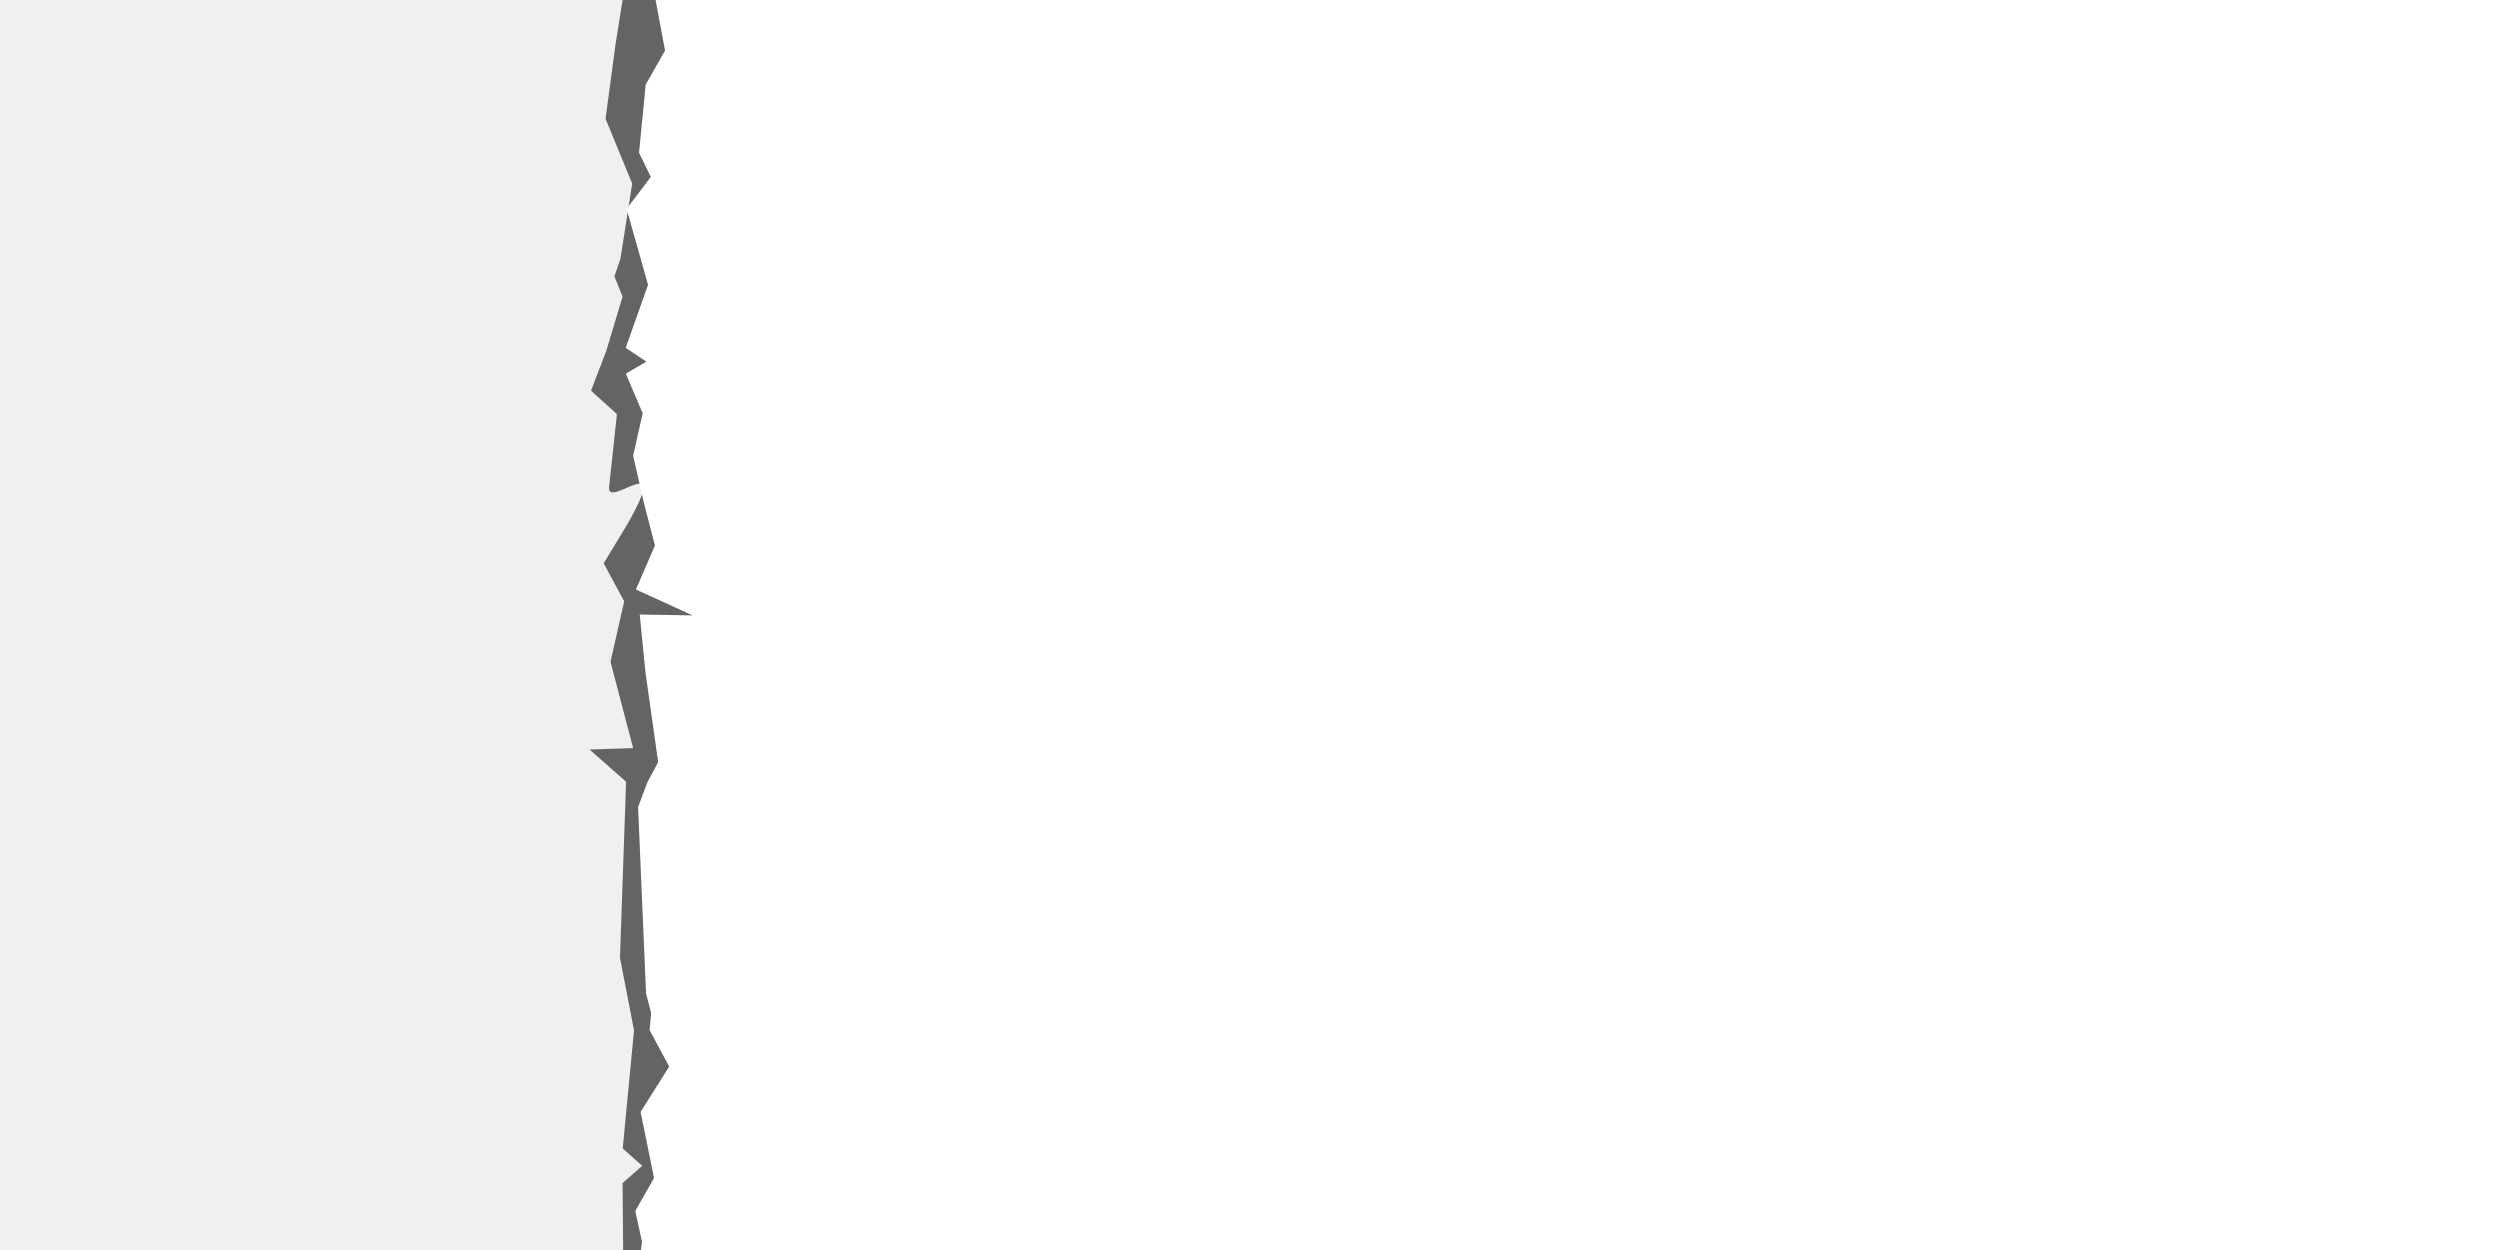
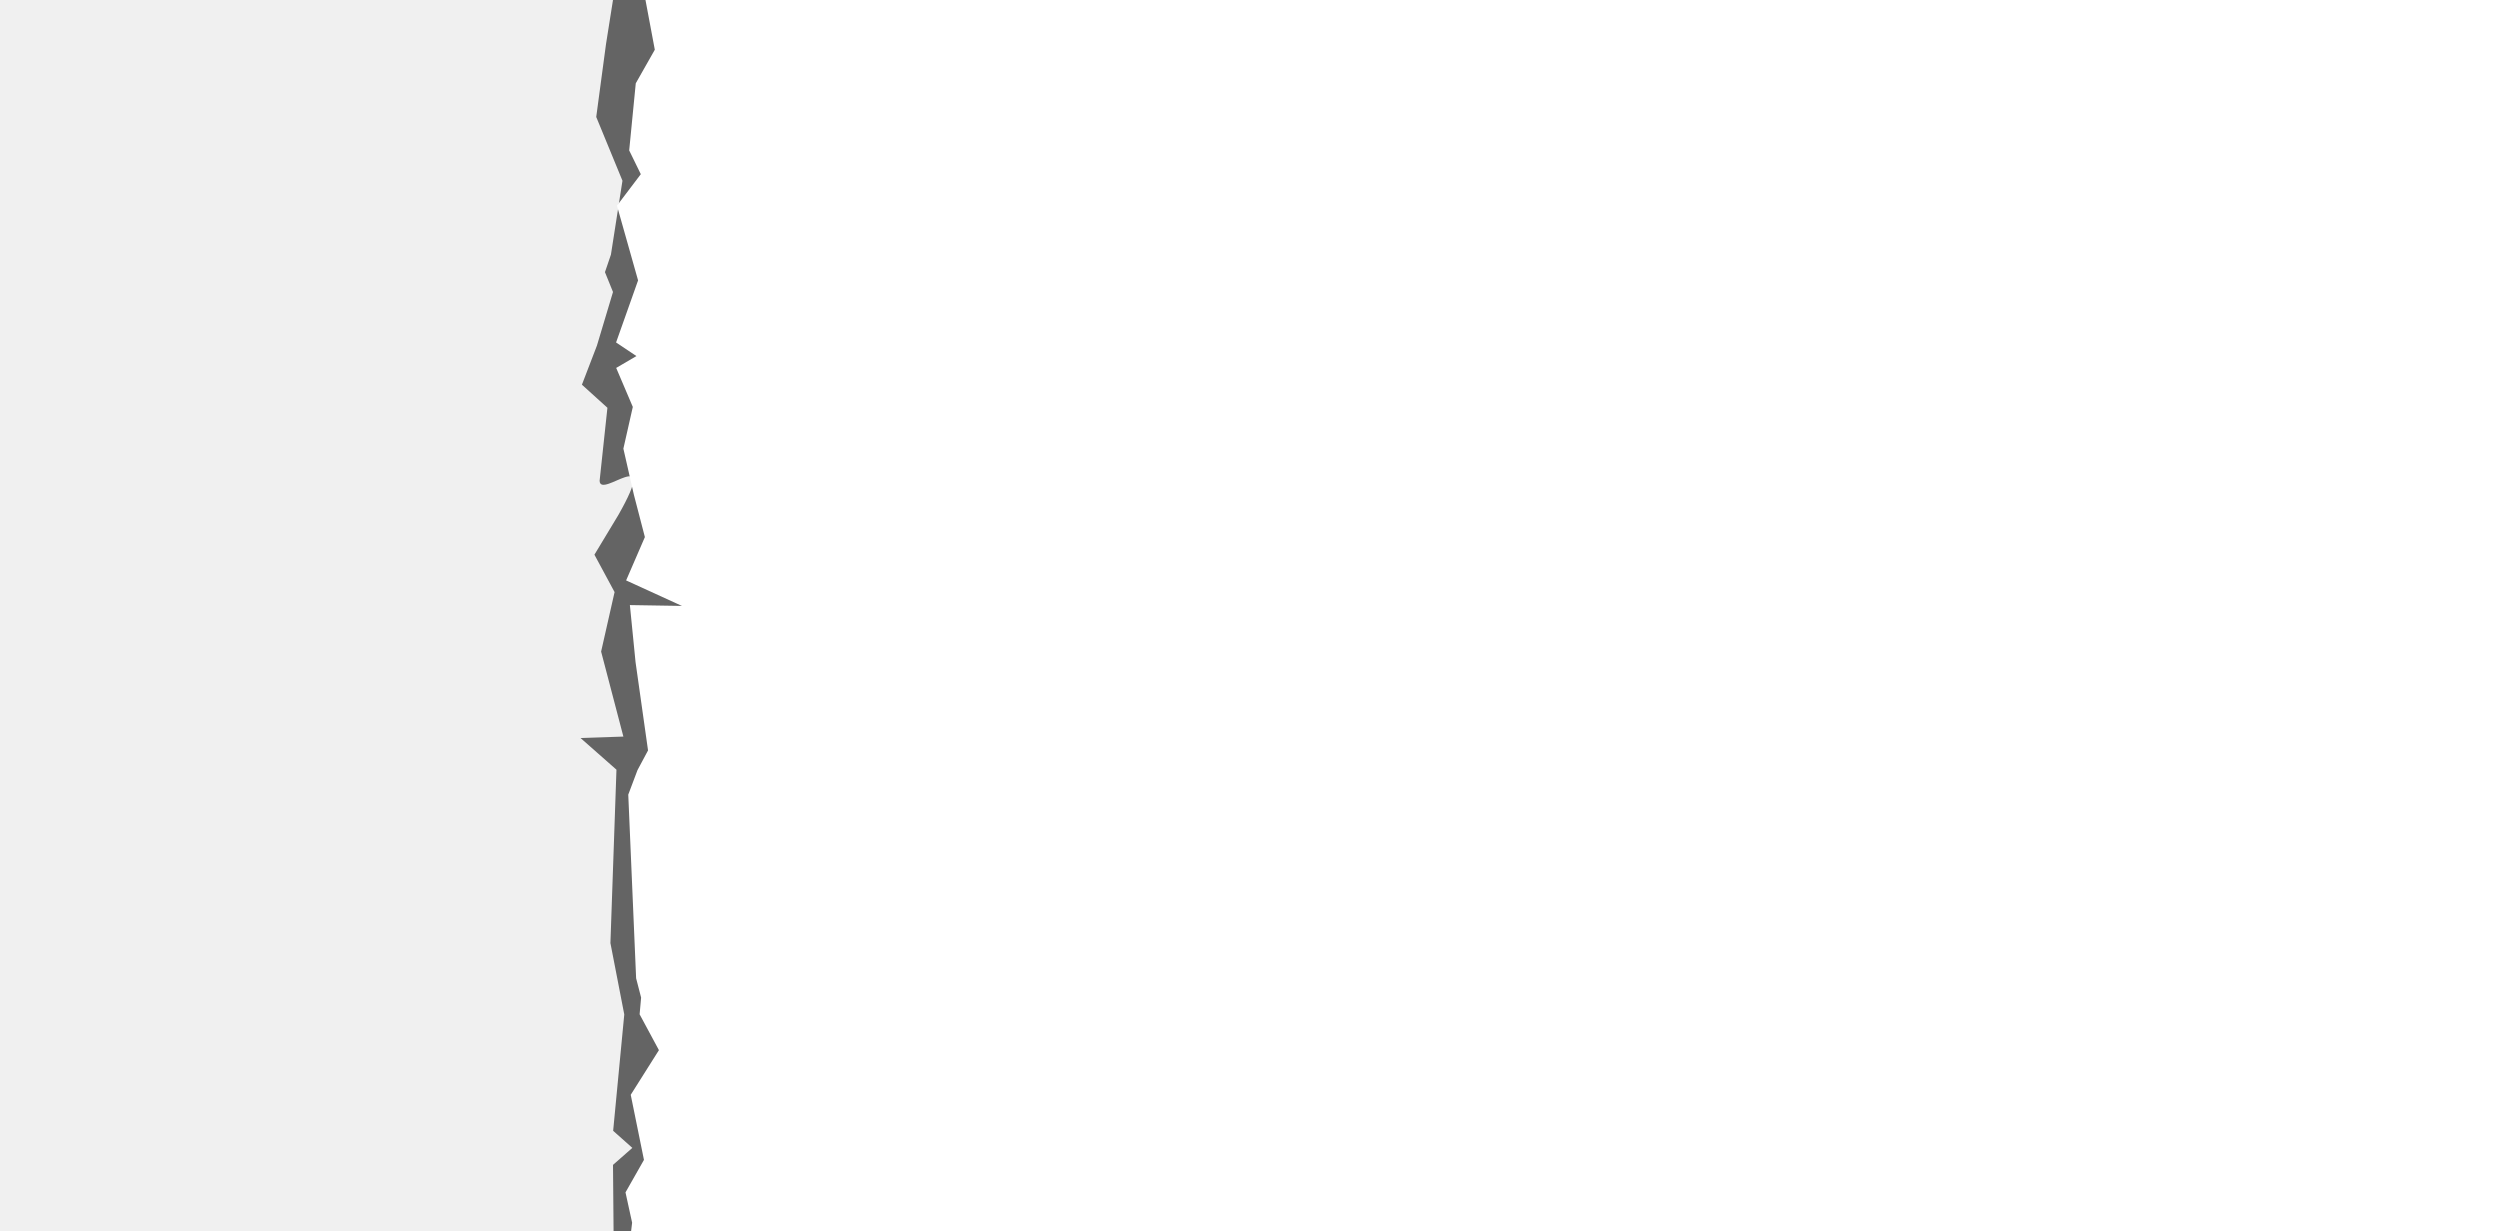
- <svg xmlns="http://www.w3.org/2000/svg" width="64" height="32" id="svg2" version="1.1">
+ <svg xmlns="http://www.w3.org/2000/svg" width="65" height="32" id="svg2" version="1.1">
  <defs id="defs4" />
  <g id="layer1" transform="translate(0,-1020.362)">
    <path style="fill:#646464;fill-opacity:1;stroke:none" d="m 15.756,1021.51 -0.254,1.893 0.682,1.658 -0.3,1.922 -0.155,0.455 0.209,0.516 -0.418,1.394 -0.39,1.016 0.663,0.6 -0.203,1.897 c 0.01,0.501 1.583,-1.041 0.491,0.885 l -0.626,1.038 0.524,0.972 -0.35,1.547 0.579,2.21 -1.115,0.037 0.935,0.824 -0.157,4.508 0.36,1.856 -0.289,3.025 0.499,0.444 -0.503,0.442 0.029,3.342 0.041,0.307 0,0.139 0,0.069 0,0.035 0,-0.035 0,0.104 0,0.035 0,0.035 0.035,0 50.052,1.265 0.035,-36.17 -49.991,-0.685" id="path3186" />
    <path style="fill:#ffffff;fill-opacity:1;stroke:none" d="m 17.025,1021.655 -0.495,0.873 -0.171,1.745 0.302,0.618 -0.62,0.818 0.549,1.943 -0.572,1.614 0.529,0.354 -0.526,0.308 0.432,1.014 -0.245,1.085 0.272,1.195 0.287,1.104 -0.488,1.127 1.451,0.663 -1.353,-0.022 0.147,1.481 0.325,2.298 -0.274,0.512 -0.24,0.637 0.204,4.775 0.13,0.502 -0.039,0.435 0.502,0.932 -0.733,1.161 0.344,1.692 -0.48,0.845 0.172,0.788 -0.403,3.388 0.628,-0.674 -0.276,-0.546 0,0.069 0,0.035 0,-0.035 0,0.104 0,0.035 0,0.035 0.035,0 50.052,1.265 0.042,-36.17 -49.991,-0.685" id="path3186-7" />
  </g>
</svg>
